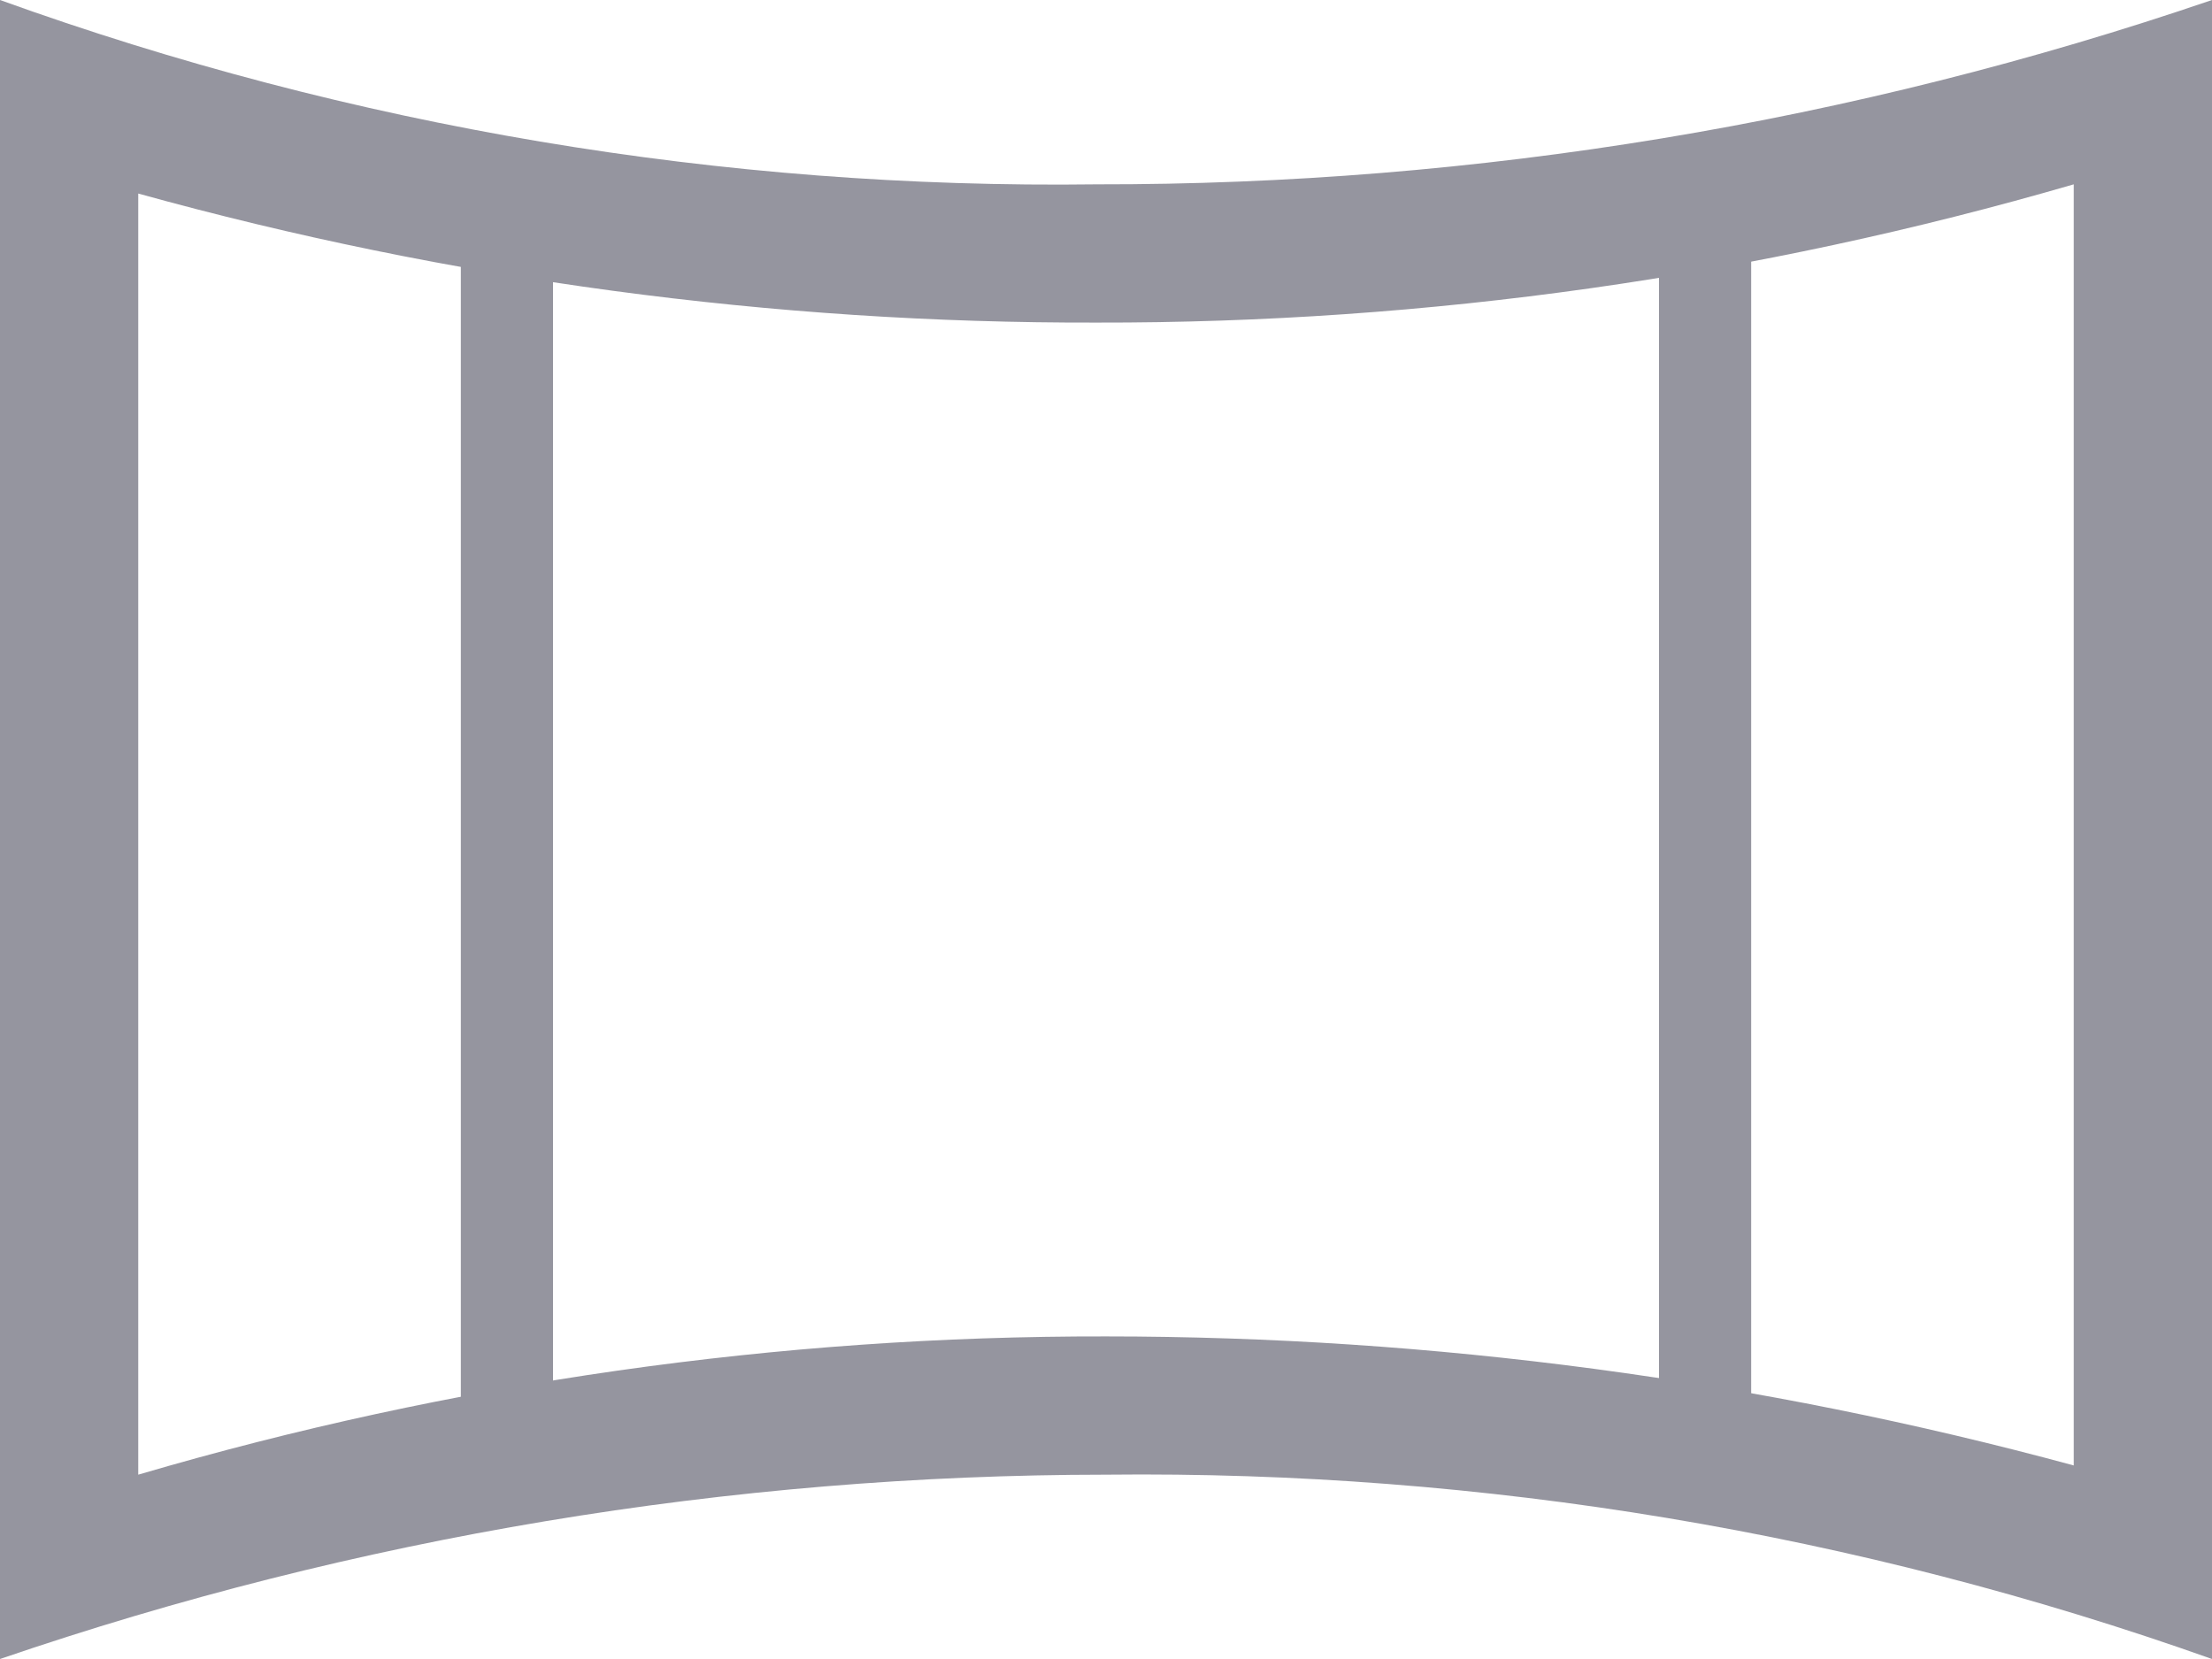
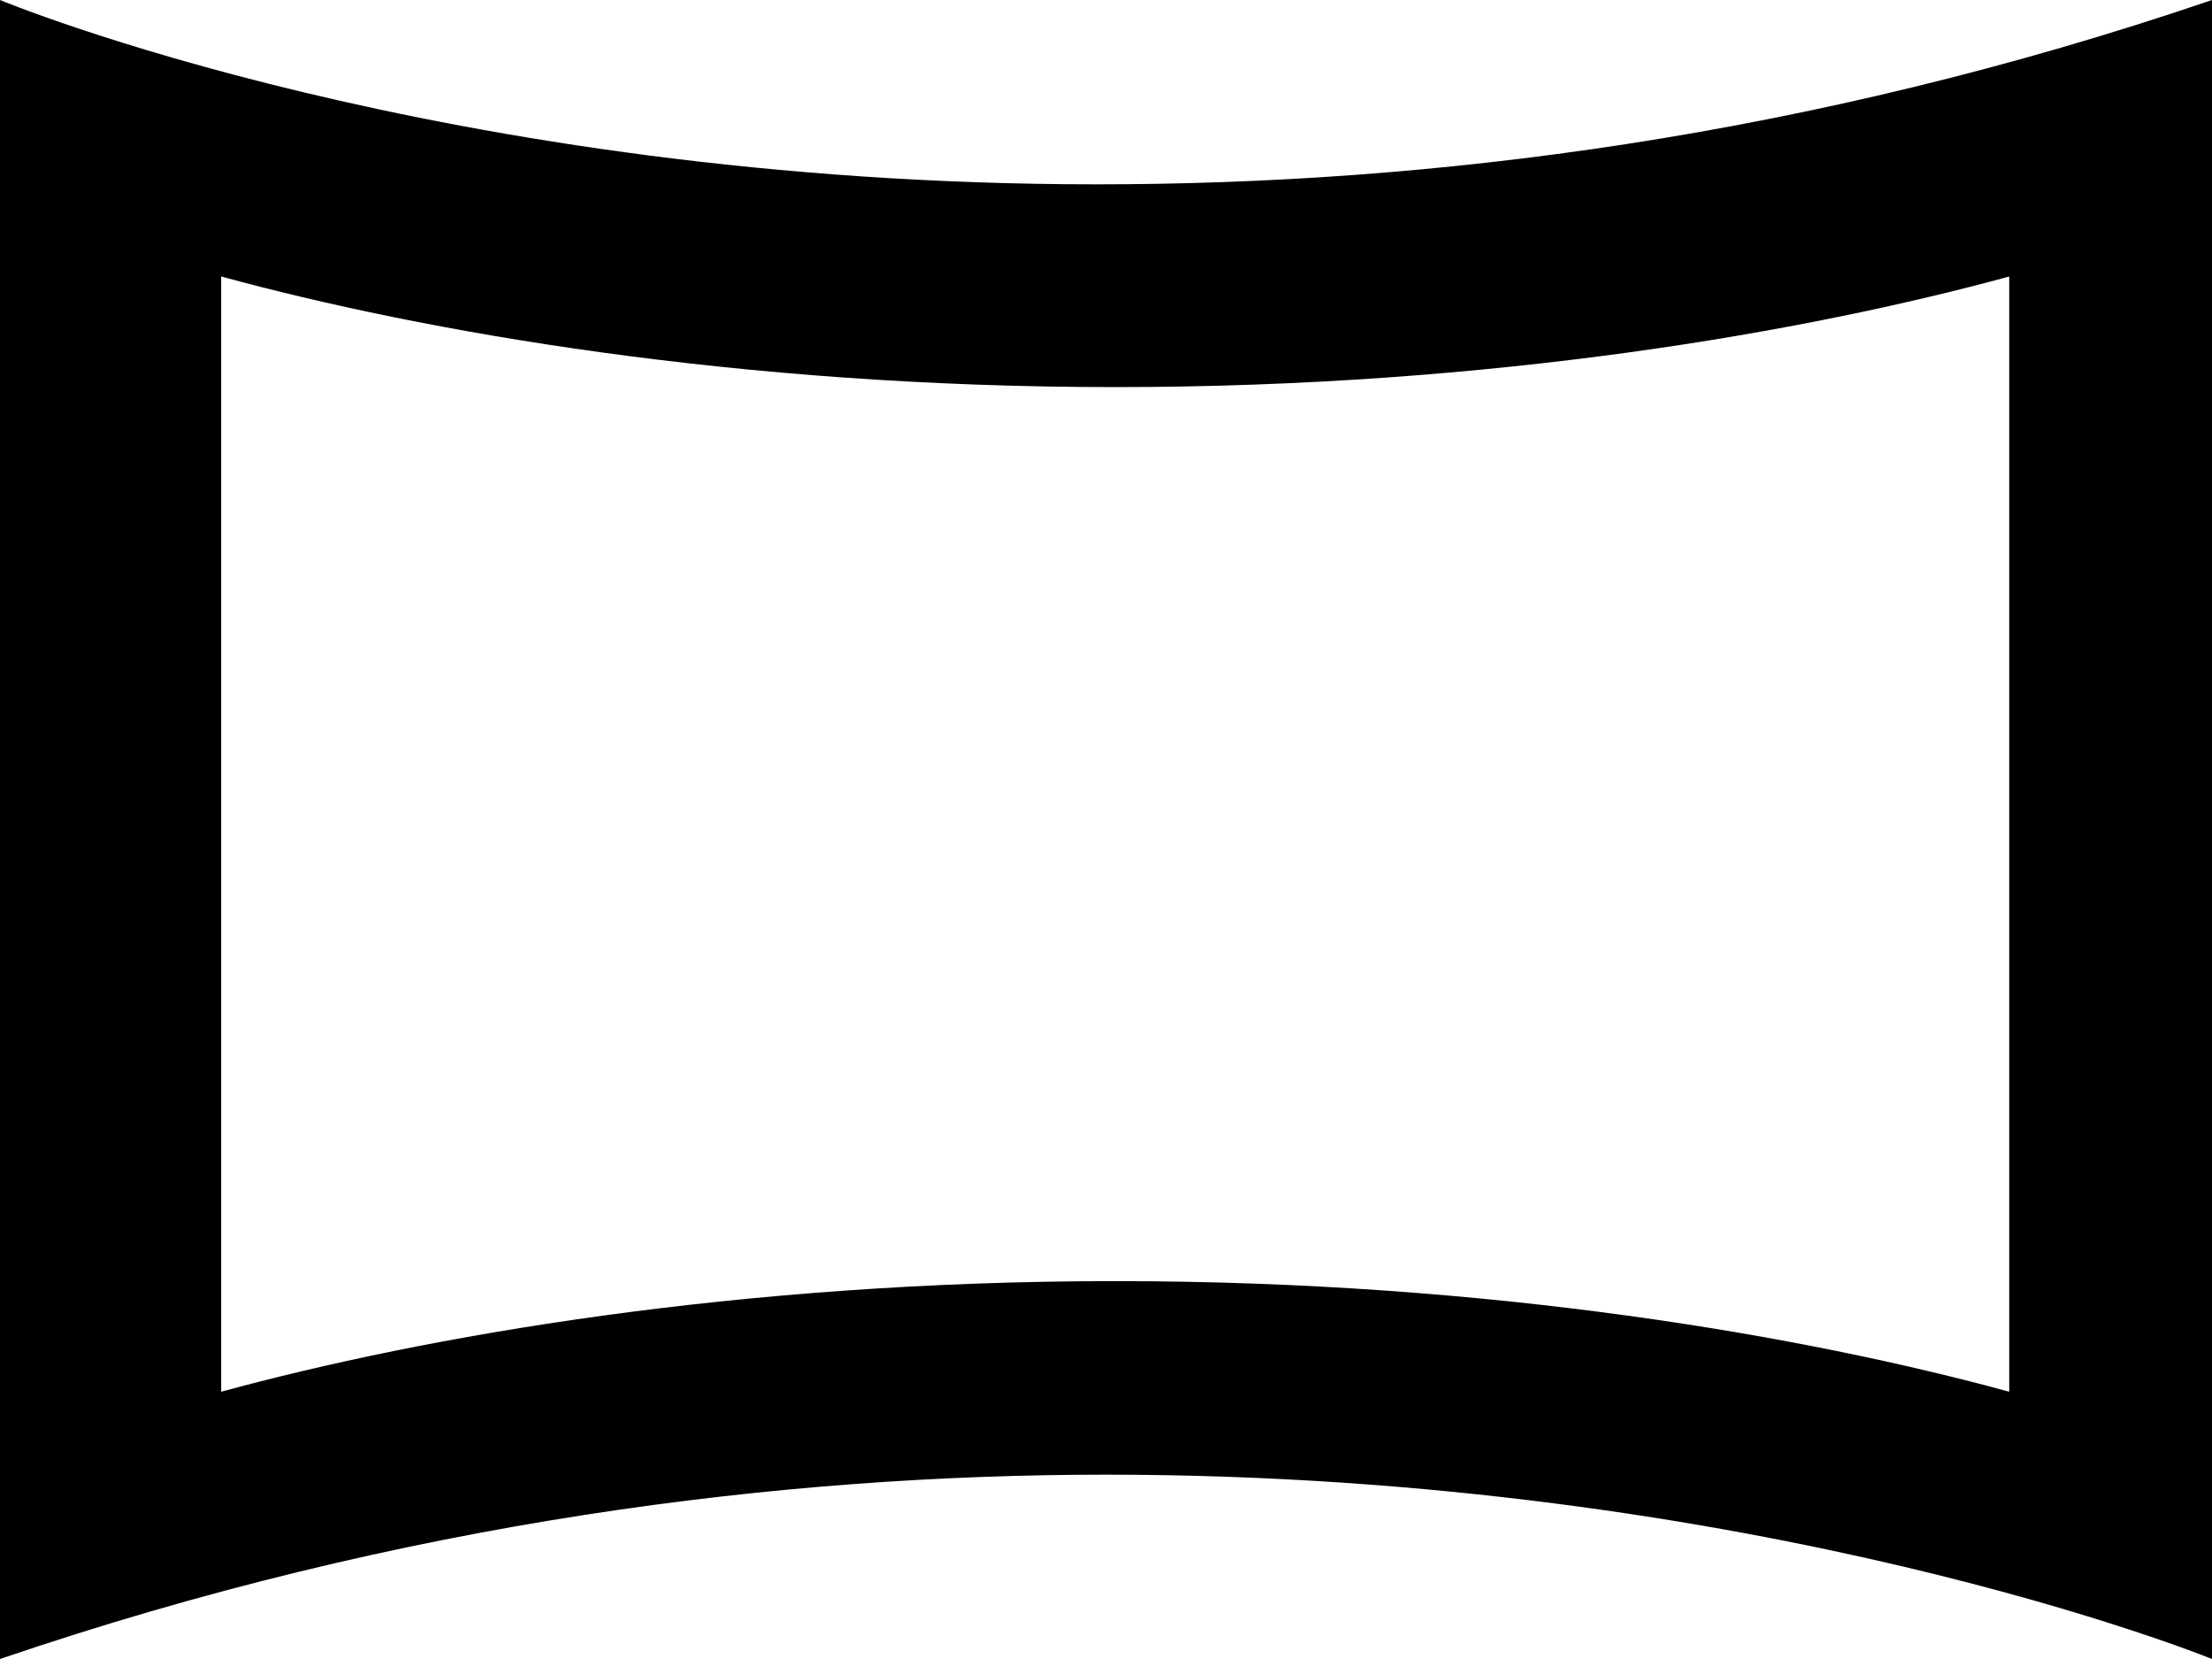
- <svg xmlns="http://www.w3.org/2000/svg" id="Layer_1" data-name="Layer 1" viewBox="0 0 24 18">
-   <defs>
-     <style>.cls-1{fill:#95959f;}</style>
-   </defs>
-   <g id="Layer_2" data-name="Layer 2">
-     <path class="cls-1" d="M22.5,2V15.9A40.11,40.11,0,0,0,12,14.5,37,37,0,0,0,1.5,16V2.1A38.57,38.57,0,0,0,11.9,3.5,37.71,37.71,0,0,0,22.5,2M24,0A37.26,37.26,0,0,1,11.9,2,33.76,33.76,0,0,1,0,0V18a37.12,37.12,0,0,1,12-2,34.7,34.7,0,0,1,12,2V0Z" />
-     <rect class="cls-1" x="5" y="2.2" width="1" height="13.8" />
-     <rect class="cls-1" x="18" y="1.8" width="1" height="14.2" />
+ <svg xmlns="http://www.w3.org/2000/svg" version="1.1" id="Layer_1" x="0px" y="0px" viewBox="0 0 24 18" style="enable-background:new 0 0 24 18;" xml:space="preserve">
+   <g id="Layer_1_1_" class="st0">
+     <g id="Group-7" transform="translate(78, 1)" class="st1">
+       <g id="Path-3">
+         <g id="path-1_1_">
+           <path class="st2" d="M-56.2,2v12.1c-2.2-0.6-5.6-1.2-9.7-1.2s-7.5,0.6-9.7,1.2V2c2.2,0.6,5.6,1.2,9.7,1.2S-58.4,2.6-56.2,2                      M-54.2-0.7c0,0-4.8,1.9-11.7,1.9s-11.7-1.9-11.7-1.9v17.5c0,0,4.8-1.9,11.7-1.9c6.9,0,11.7,1.9,11.7,1.9V-0.7L-54.2-0.7z" />
+         </g>
+       </g>
+       <path id="Line" class="st3" d="M-59.5,2.7v10.7" />
+       <path id="Line_1_" class="st3" d="M-72.2,2.7v10.7" />
+     </g>
+   </g>
+   <g id="Layer_2">
+     <g>
+       <path class="st2" d="M22.5,2v13.9c-2.2-0.6-5.9-1.4-10.5-1.4C8.4,14.5,4.9,15,1.5,16V2.1c2.1,0.6,5.8,1.4,10.4,1.4             C15.5,3.5,19.1,3,22.5,2 M24,0c-4.4,1.5-8.5,2-12.1,2C4.8,2,0,0,0,0v18c4.4-1.5,8.5-2,12-2c7.1,0,12,2,12,2V0L24,0z" />
+     </g>
+     <line class="st4" x1="5.5" y1="2.2" x2="5.5" y2="16" />
+     <line class="st4" x1="18.5" y1="1.8" x2="18.5" y2="16" />
  </g>
</svg>
